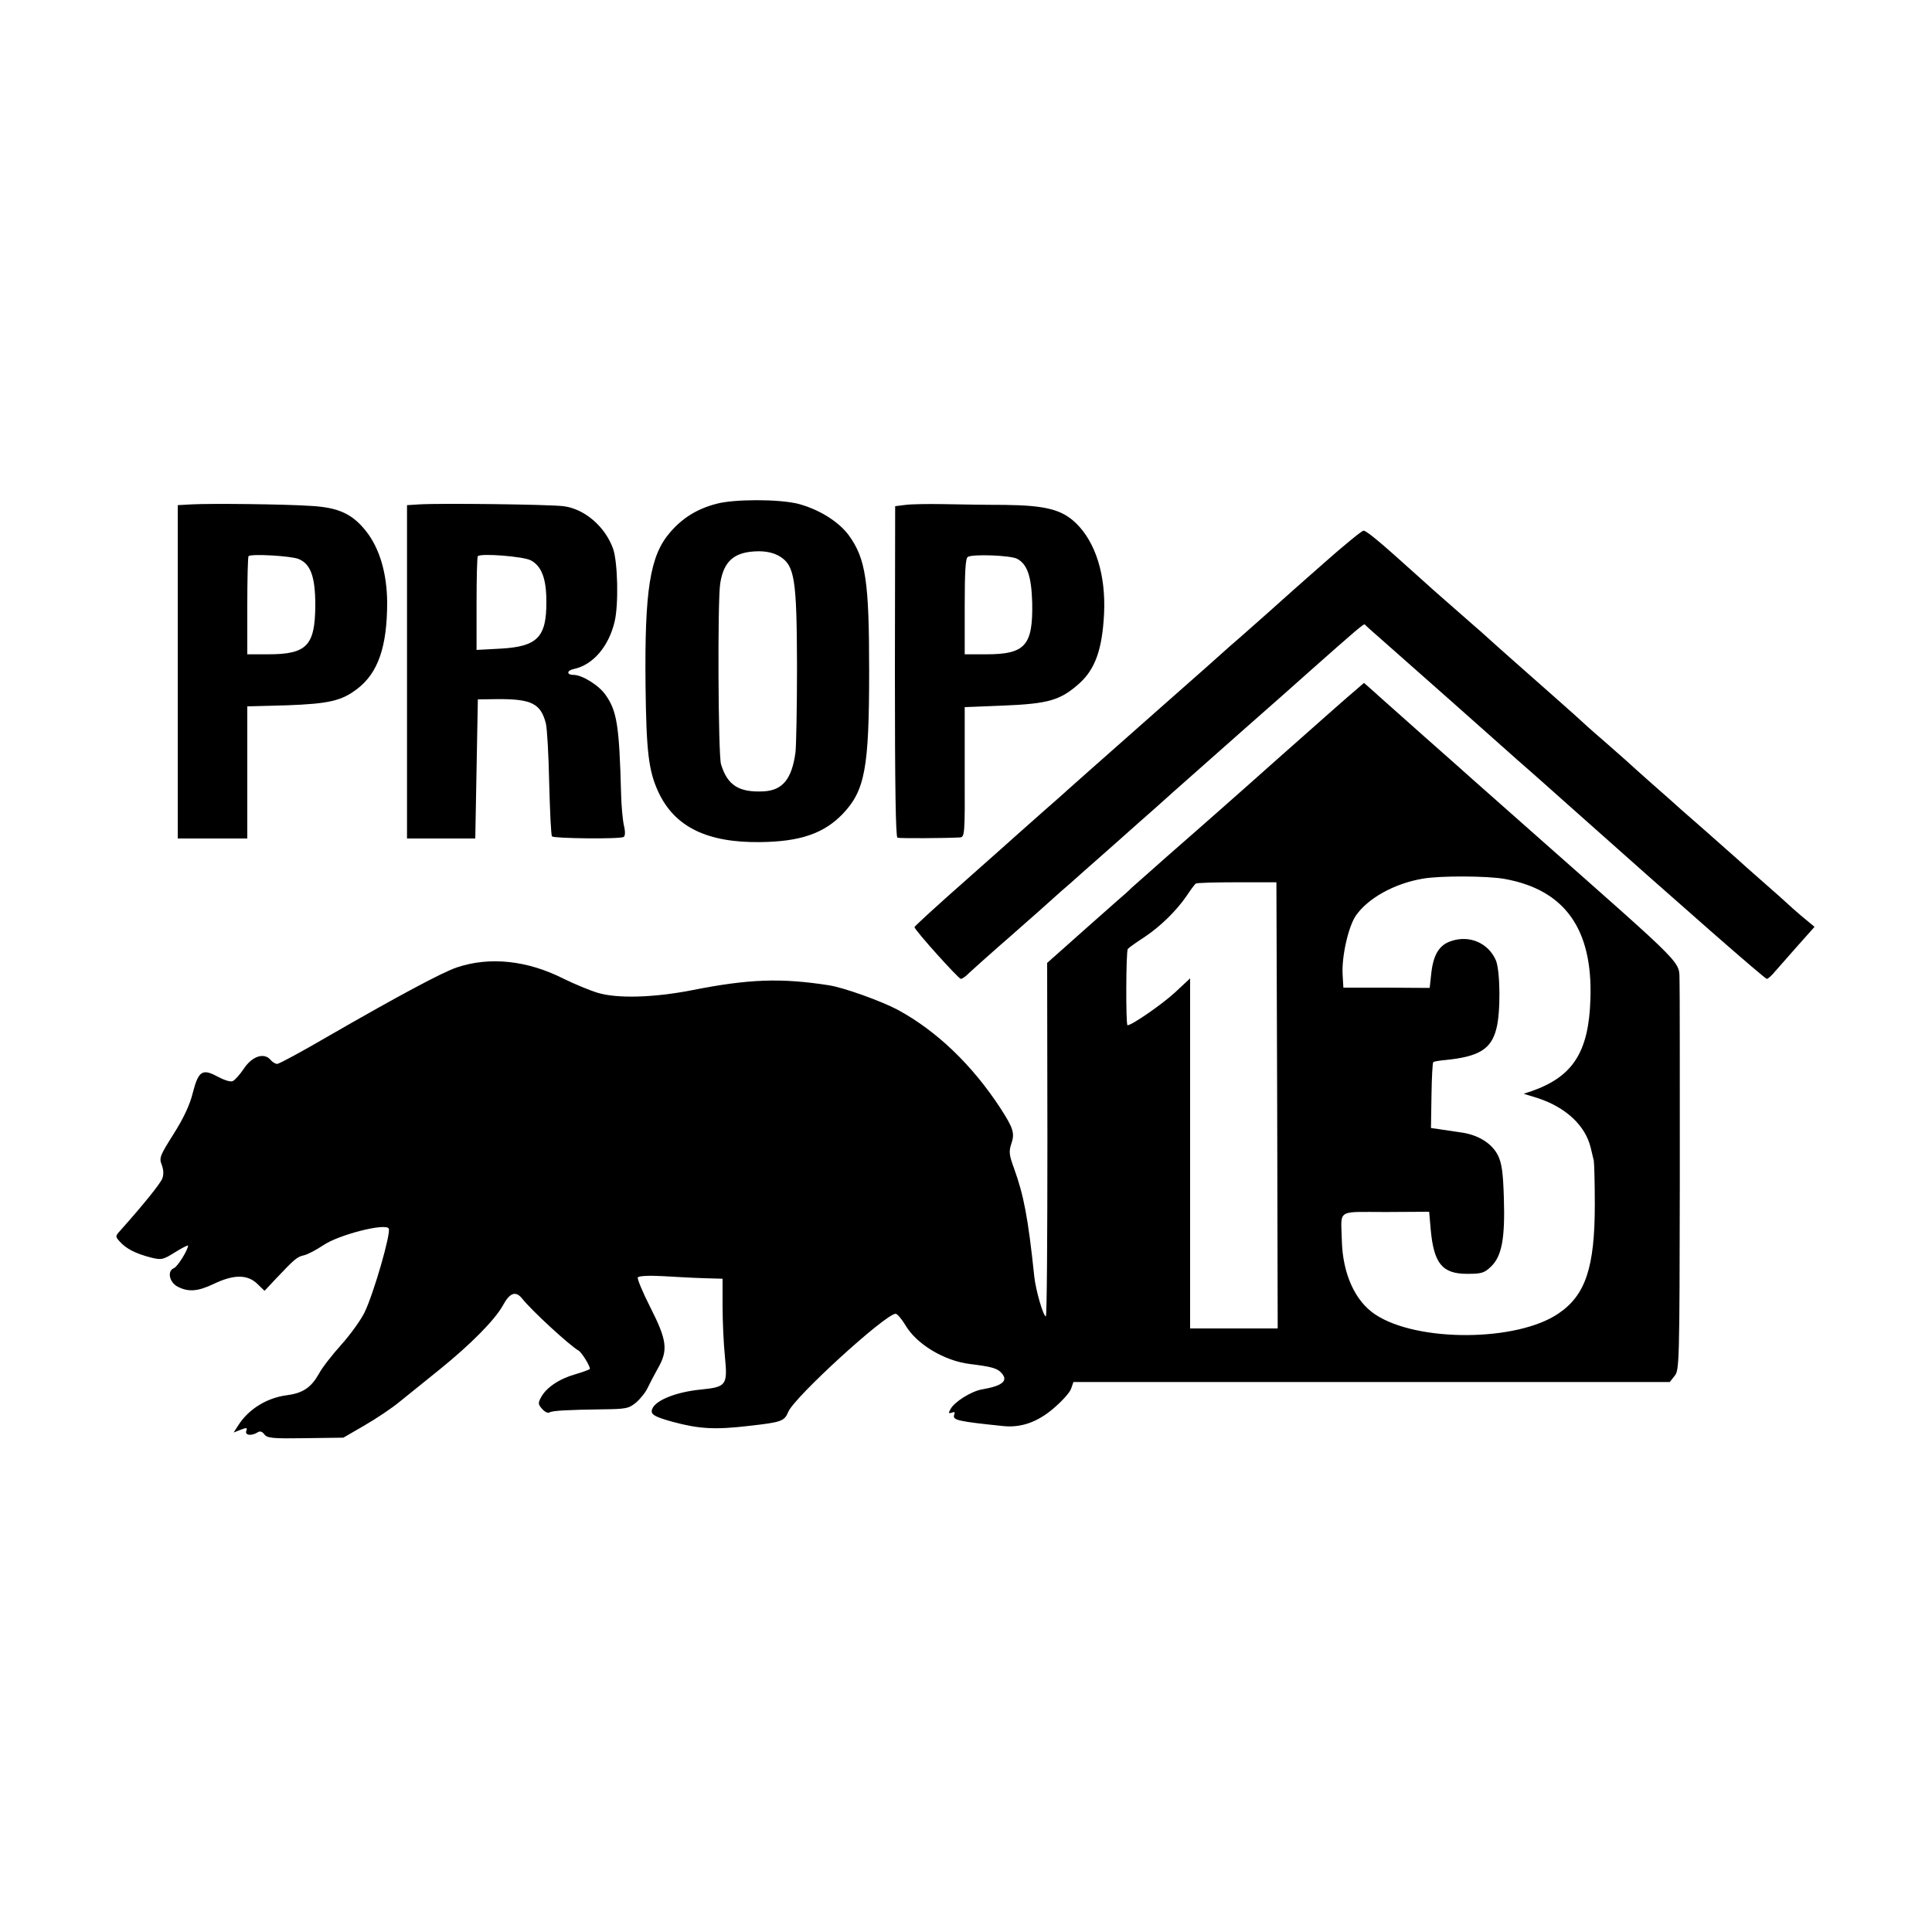
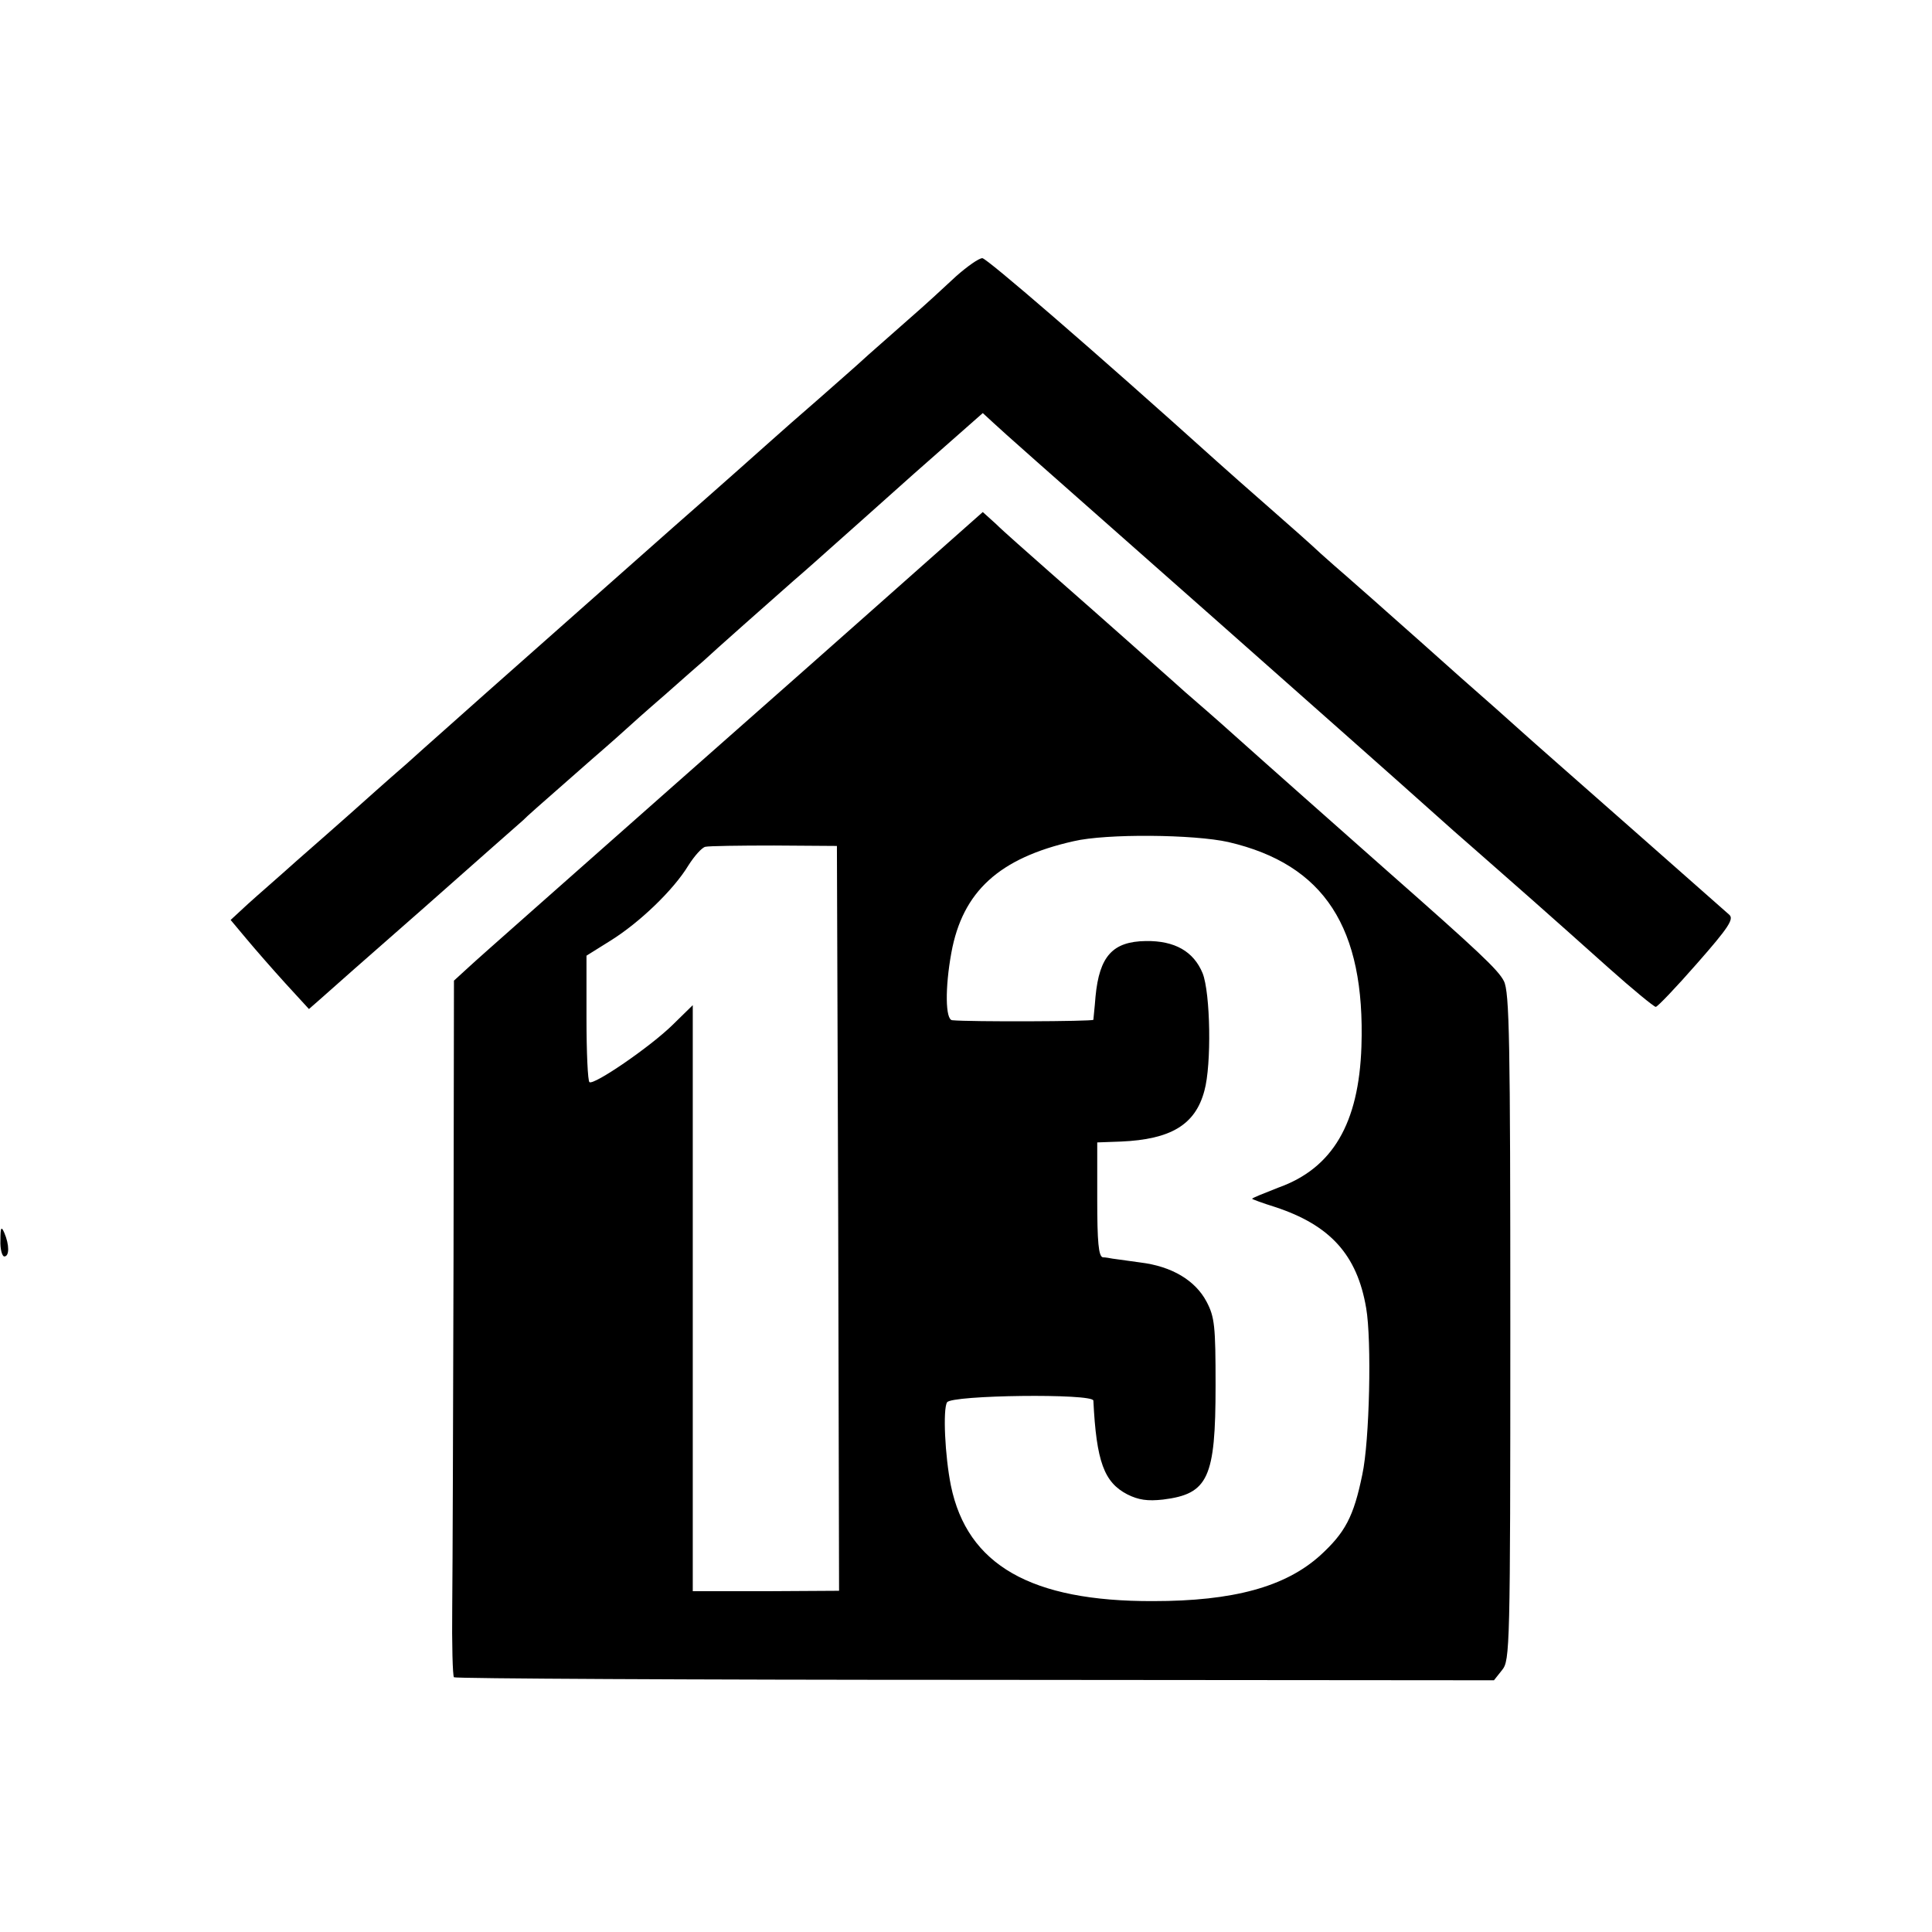
- <svg xmlns="http://www.w3.org/2000/svg" version="1.0" width="750pt" height="750pt" viewBox="0 0 750 750" preserveAspectRatio="xMidYMid meet">
-   <g transform="translate(0,750) scale(0.1,-0.1)" fill="#000000" stroke="none">
-     <path d="M2780 5544 c-75 -20 -131 -55 -179 -111 -78 -90 -99 -224 -95 -595 3 -258 12 -331 50 -413 63 -135 189 -197 397 -194 155 2 246 34 319 110 86 91 102 177 102 554 0 349 -13 436 -79 527 -39 53 -116 101 -196 122 -74 19 -250 19 -319 0z m247 -204 c58 -35 66 -89 67 -425 0 -159 -3 -311 -6 -336 -14 -103 -50 -147 -123 -151 -96 -5 -141 23 -166 105 -11 35 -14 638 -3 703 14 88 56 123 149 124 33 0 61 -7 82 -20z" />
-     <path d="M743 5542 l-53 -3 0 -647 0 -647 135 0 135 0 0 256 0 257 153 4 c163 6 213 17 274 64 81 62 116 164 116 336 -1 112 -29 209 -82 276 -53 67 -107 92 -213 98 -101 7 -393 10 -465 6z m416 -212 c47 -19 65 -69 65 -180 -1 -157 -33 -190 -184 -190 l-80 0 0 188 c0 104 2 191 5 193 9 10 166 1 194 -11z" />
-     <path d="M1628 5542 l-48 -3 0 -647 0 -647 133 0 132 0 5 270 5 270 75 1 c133 1 169 -17 189 -94 5 -21 11 -126 13 -234 3 -109 7 -201 11 -205 9 -8 264 -11 278 -2 6 3 7 20 1 45 -5 22 -10 78 -11 124 -7 263 -16 320 -60 382 -25 37 -91 78 -124 78 -28 0 -28 17 1 23 74 16 135 87 158 184 16 68 12 231 -6 283 -31 86 -111 155 -193 165 -55 7 -479 12 -559 7z m432 -217 c42 -22 61 -70 61 -160 1 -139 -35 -175 -178 -183 l-93 -5 0 180 c0 99 2 182 5 184 12 12 176 -1 205 -16z" />
-     <path d="M3515 5540 l-40 -5 -1 -642 c0 -447 3 -643 10 -645 10 -3 184 -2 241 1 20 1 21 6 20 254 l0 252 150 6 c177 7 222 21 295 86 62 56 89 133 96 271 7 151 -33 277 -109 351 -55 53 -118 69 -276 71 -75 0 -183 2 -241 3 -58 1 -123 0 -145 -3z m433 -209 c40 -21 56 -68 59 -171 3 -166 -27 -200 -179 -200 l-83 0 0 185 c0 136 3 188 12 193 19 12 166 6 191 -7z" />
-     <path d="M5138 5313 c-79 -69 -175 -155 -214 -190 -40 -35 -83 -73 -95 -84 -13 -11 -37 -33 -54 -47 -16 -15 -131 -117 -255 -226 -303 -268 -361 -319 -374 -331 -6 -6 -49 -44 -96 -85 -46 -41 -90 -80 -97 -86 -6 -6 -100 -89 -207 -184 -108 -95 -196 -176 -196 -179 0 -11 171 -201 180 -201 5 0 20 10 32 23 13 12 64 58 113 101 50 43 120 106 157 138 37 33 76 68 86 77 11 9 52 45 92 81 90 79 138 122 210 186 31 27 92 81 135 120 44 39 166 147 270 239 105 92 222 196 260 230 178 158 209 184 213 181 2 -3 33 -31 70 -63 92 -81 440 -389 482 -427 19 -17 57 -51 85 -75 27 -24 84 -74 125 -111 496 -442 791 -700 799 -700 4 0 18 12 31 28 13 15 53 60 89 101 l65 73 -24 20 c-14 11 -41 34 -60 51 -19 18 -73 66 -120 107 -47 41 -87 77 -90 80 -3 3 -61 54 -130 115 -69 60 -130 114 -136 120 -6 5 -44 39 -85 75 -40 36 -81 72 -89 80 -9 8 -50 44 -91 80 -41 35 -76 67 -79 70 -3 3 -45 41 -95 85 -94 83 -256 226 -265 235 -3 3 -41 37 -85 75 -135 118 -147 129 -199 176 -135 122 -191 169 -203 169 -6 0 -76 -57 -155 -127z" />
-     <path d="M5265 4823 c-37 -31 -117 -102 -310 -273 -82 -73 -181 -161 -220 -195 -38 -34 -131 -115 -205 -180 -74 -66 -137 -121 -140 -124 -3 -4 -25 -24 -51 -46 -63 -55 -196 -174 -239 -212 l-35 -31 1 -686 c0 -377 -2 -686 -6 -686 -10 0 -39 100 -45 155 -24 229 -41 315 -78 418 -20 54 -21 67 -11 97 14 41 8 60 -43 139 -110 168 -247 299 -398 381 -64 34 -209 86 -266 95 -186 29 -311 25 -533 -19 -148 -29 -290 -33 -366 -10 -30 9 -90 34 -133 55 -140 71 -286 86 -412 44 -58 -19 -234 -114 -498 -266 -103 -60 -193 -109 -201 -109 -7 0 -19 7 -26 16 -25 29 -71 14 -103 -34 -16 -24 -36 -46 -44 -49 -9 -4 -35 5 -59 18 -59 32 -74 21 -96 -65 -11 -45 -36 -98 -74 -158 -53 -84 -57 -93 -46 -120 7 -19 8 -38 2 -53 -7 -19 -72 -100 -163 -202 -20 -22 -20 -23 -1 -44 25 -27 60 -45 117 -60 44 -11 49 -10 97 20 27 17 50 28 50 26 0 -17 -41 -83 -55 -88 -27 -11 -18 -55 15 -72 41 -21 77 -19 140 11 77 37 130 37 168 1 l29 -28 44 47 c72 76 82 85 109 91 14 3 48 21 75 39 60 41 241 87 254 65 10 -16 -59 -255 -94 -326 -14 -29 -55 -86 -90 -125 -36 -40 -75 -90 -87 -113 -30 -53 -62 -75 -123 -83 -78 -10 -149 -53 -190 -117 l-18 -28 28 11 c23 9 26 8 21 -5 -6 -17 20 -20 43 -6 10 7 19 4 27 -7 11 -15 32 -17 160 -15 l147 2 81 47 c45 26 107 67 138 93 32 25 101 82 155 125 120 97 214 192 245 248 27 50 50 58 75 27 36 -46 184 -182 219 -202 12 -7 44 -58 44 -71 0 -2 -26 -12 -57 -21 -63 -18 -113 -52 -133 -90 -12 -22 -11 -27 5 -45 10 -11 22 -17 28 -13 12 7 69 10 204 12 94 1 104 3 133 27 17 15 37 40 45 58 8 17 26 51 40 76 39 69 34 108 -30 234 -30 59 -52 112 -49 117 3 6 44 8 97 5 51 -3 124 -7 162 -8 l70 -2 0 -106 c0 -58 4 -146 9 -195 11 -112 6 -119 -91 -129 -107 -10 -193 -48 -193 -85 0 -14 18 -23 83 -41 101 -27 162 -31 297 -15 124 14 135 18 150 54 23 57 378 381 417 381 6 0 23 -20 37 -43 43 -75 152 -140 251 -152 81 -10 104 -16 120 -32 32 -32 9 -53 -75 -67 -41 -8 -105 -48 -120 -76 -9 -16 -8 -18 5 -14 11 5 13 2 9 -9 -7 -20 16 -25 191 -43 68 -7 132 15 194 68 33 28 64 62 69 77 l9 26 1157 0 1158 0 19 24 c18 22 19 50 20 755 0 402 0 751 -1 776 -3 82 35 43 -544 555 -137 121 -254 225 -260 230 -6 6 -90 80 -186 165 -96 85 -177 157 -180 160 -3 3 -16 15 -30 27 l-25 22 -30 -26z m576 -735 c233 -42 342 -194 333 -465 -6 -207 -68 -303 -229 -359 l-30 -10 55 -17 c109 -36 184 -106 205 -192 4 -16 9 -39 12 -50 2 -11 4 -88 4 -171 0 -244 -36 -352 -141 -423 -161 -110 -548 -112 -711 -4 -79 52 -127 159 -130 288 -3 123 -23 110 170 110 l169 1 6 -69 c12 -132 45 -172 141 -172 57 0 67 3 94 29 41 40 54 109 49 265 -3 99 -8 135 -23 166 -24 47 -77 80 -144 89 -25 4 -62 9 -81 12 l-35 5 2 126 c1 69 4 128 7 130 2 2 23 6 47 8 130 13 178 42 198 122 17 64 15 224 -2 265 -29 67 -102 99 -173 75 -47 -15 -70 -53 -78 -127 -3 -30 -6 -55 -6 -55 0 0 -75 0 -167 1 l-168 0 -3 51 c-4 69 22 185 51 228 47 68 149 125 260 144 68 12 251 11 318 -1z m-883 -879 l2 -866 -170 0 -170 0 0 679 0 680 -59 -55 c-50 -46 -167 -127 -184 -127 -7 0 -6 285 1 296 4 5 32 25 63 45 63 42 125 102 166 162 15 23 31 44 35 47 4 3 76 5 160 5 l153 0 3 -866z" />
+ <svg xmlns="http://www.w3.org/2000/svg" version="1.0" width="449pt" height="449pt" viewBox="0 0 449 449" preserveAspectRatio="xMidYMid meet">
+   <g transform="translate(0,449) scale(0.1,-0.1)" fill="#000000" stroke="none">
+     <path d="M2222 3848 c-26 -24 -49 -45 -52 -48 -3 -3 -43 -39 -90 -80 -47 -41 -87 -77 -90 -80 -3 -3 -41 -36 -85 -75 -44 -38 -96 -84 -115 -101 -19 -17 -120 -107 -225 -199 -288 -255 -321 -284 -436 -386 -58 -52 -141 -125 -184 -164 -44 -38 -102 -90 -130 -115 -28 -25 -84 -74 -125 -110 -40 -36 -92 -81 -114 -101 l-40 -37 36 -43 c20 -24 61 -71 91 -104 l55 -60 24 21 c12 11 122 108 243 214 121 107 225 199 231 204 11 11 20 19 159 141 44 38 82 72 85 75 3 3 41 37 85 75 44 39 85 75 91 80 20 19 159 142 209 186 28 24 66 58 85 75 19 17 107 95 194 173 l160 141 25 -23 c36 -33 55 -50 516 -457 226 -200 444 -393 485 -430 41 -37 100 -89 130 -115 64 -56 155 -136 298 -264 56 -50 106 -91 110 -91 4 0 47 45 96 101 73 83 86 103 75 113 -8 7 -111 98 -229 202 -118 104 -233 205 -255 225 -22 20 -85 76 -141 125 -55 49 -132 118 -172 153 -39 35 -82 72 -94 83 -13 11 -39 34 -58 51 -19 18 -73 66 -120 107 -47 41 -101 89 -120 106 -291 262 -537 474 -547 474 -8 0 -35 -19 -61 -42z" />
+     <path d="M2170 3199 c-63 -56 -131 -116 -150 -133 -19 -17 -228 -202 -465 -411 -236 -209 -446 -394 -465 -412 l-35 -32 -1 -648 c-1 -357 -2 -719 -3 -807 -1 -87 1 -161 4 -164 2 -3 548 -6 1211 -6 l1206 -1 19 24 c18 22 19 50 19 798 0 666 -2 778 -15 803 -13 26 -59 69 -270 255 -122 108 -278 246 -355 315 -41 37 -93 82 -115 101 -21 19 -46 41 -55 49 -18 16 -112 100 -260 230 -52 46 -109 96 -125 112 l-31 28 -114 -101z m685 -666 c223 -52 318 -199 309 -475 -6 -179 -67 -283 -193 -328 -33 -13 -61 -24 -61 -26 0 -1 24 -10 53 -19 128 -42 191 -111 212 -235 13 -74 8 -309 -9 -387 -20 -98 -40 -135 -98 -188 -81 -73 -202 -106 -388 -106 -284 -1 -432 84 -470 268 -14 69 -19 178 -9 194 10 17 339 21 340 4 7 -142 25 -190 79 -218 26 -13 47 -16 83 -12 105 13 122 50 122 265 0 138 -2 159 -21 195 -26 49 -80 82 -154 91 -30 4 -59 8 -65 9 -5 1 -16 3 -22 3 -10 2 -13 36 -13 135 l0 132 55 2 c116 5 173 39 194 118 17 61 14 227 -4 273 -21 51 -65 76 -132 75 -77 -1 -108 -35 -117 -129 -2 -27 -5 -51 -5 -54 -1 -4 -289 -5 -328 -1 -16 1 -17 75 -2 157 26 142 111 220 284 259 76 18 280 16 360 -2z m-907 -875 l2 -865 -170 -1 -170 0 0 681 0 681 -47 -46 c-52 -51 -182 -140 -193 -133 -4 2 -7 70 -7 149 l0 145 56 35 c66 41 146 117 181 175 14 22 31 41 39 43 8 2 80 3 160 3 l146 -1 3 -866z" />
+     <path d="M1 1608 c-1 -21 4 -38 9 -38 12 0 12 27 0 55 -7 16 -9 13 -9 -17z" />
  </g>
</svg>
